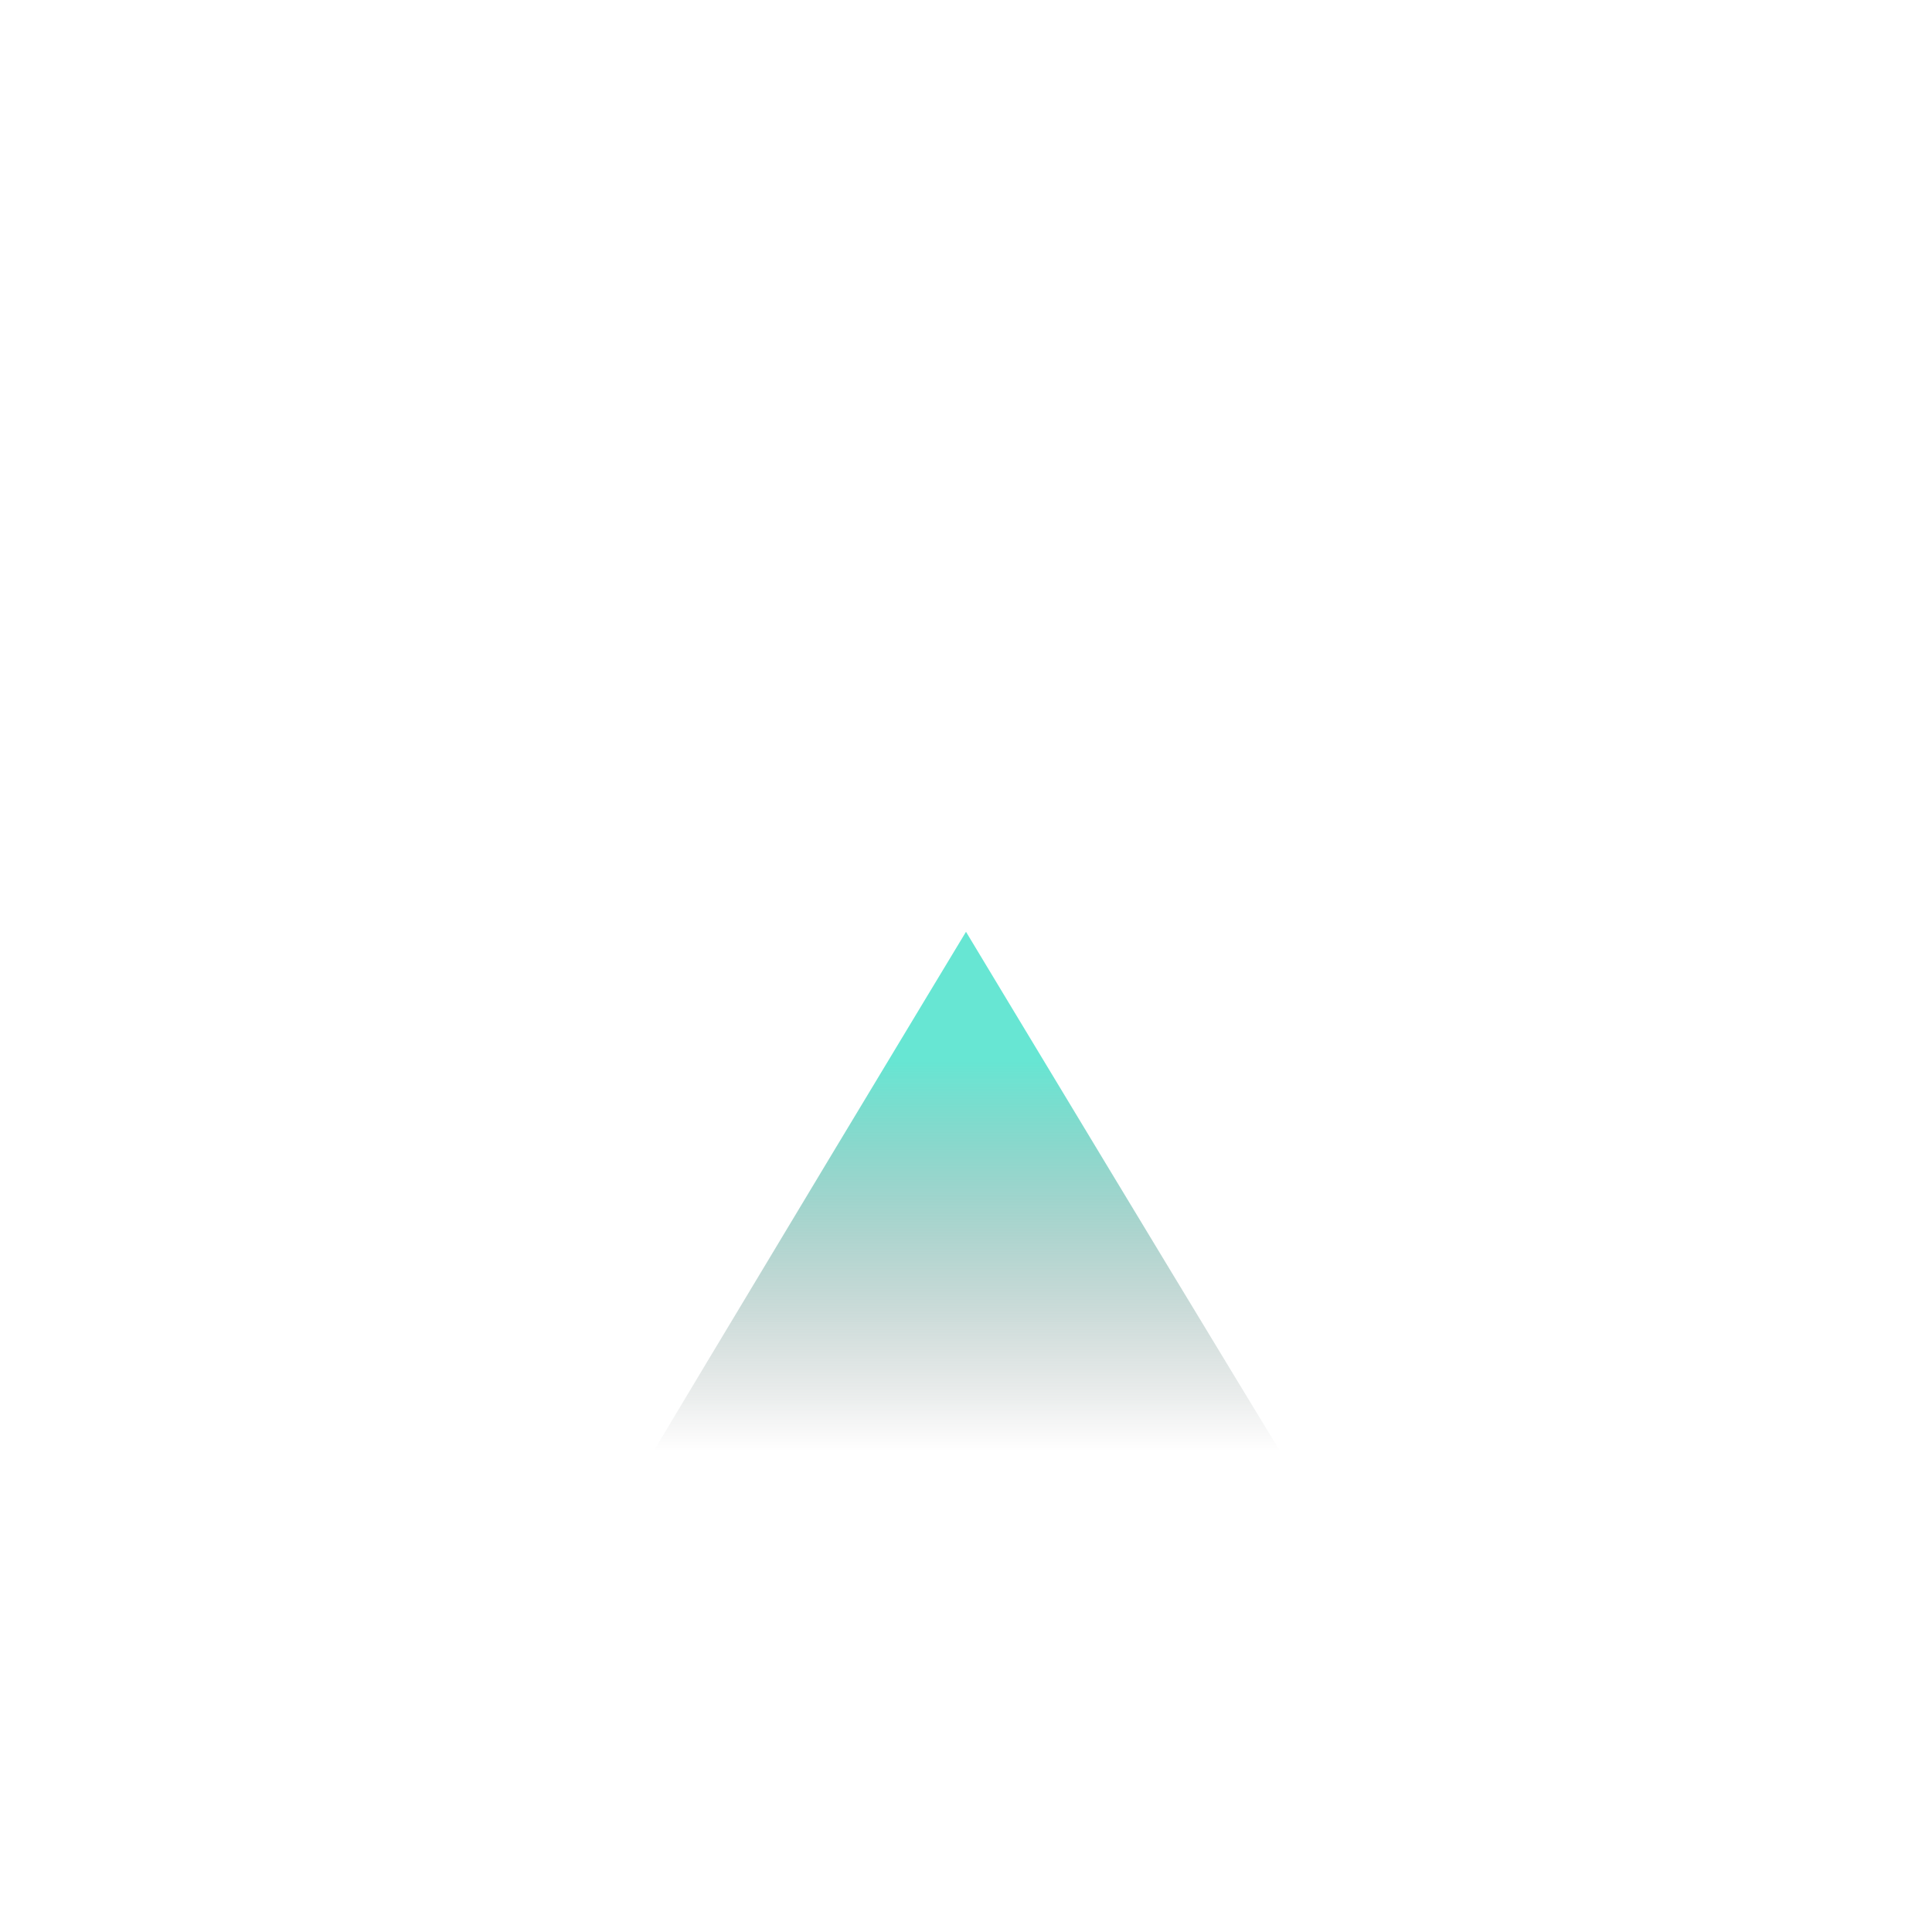
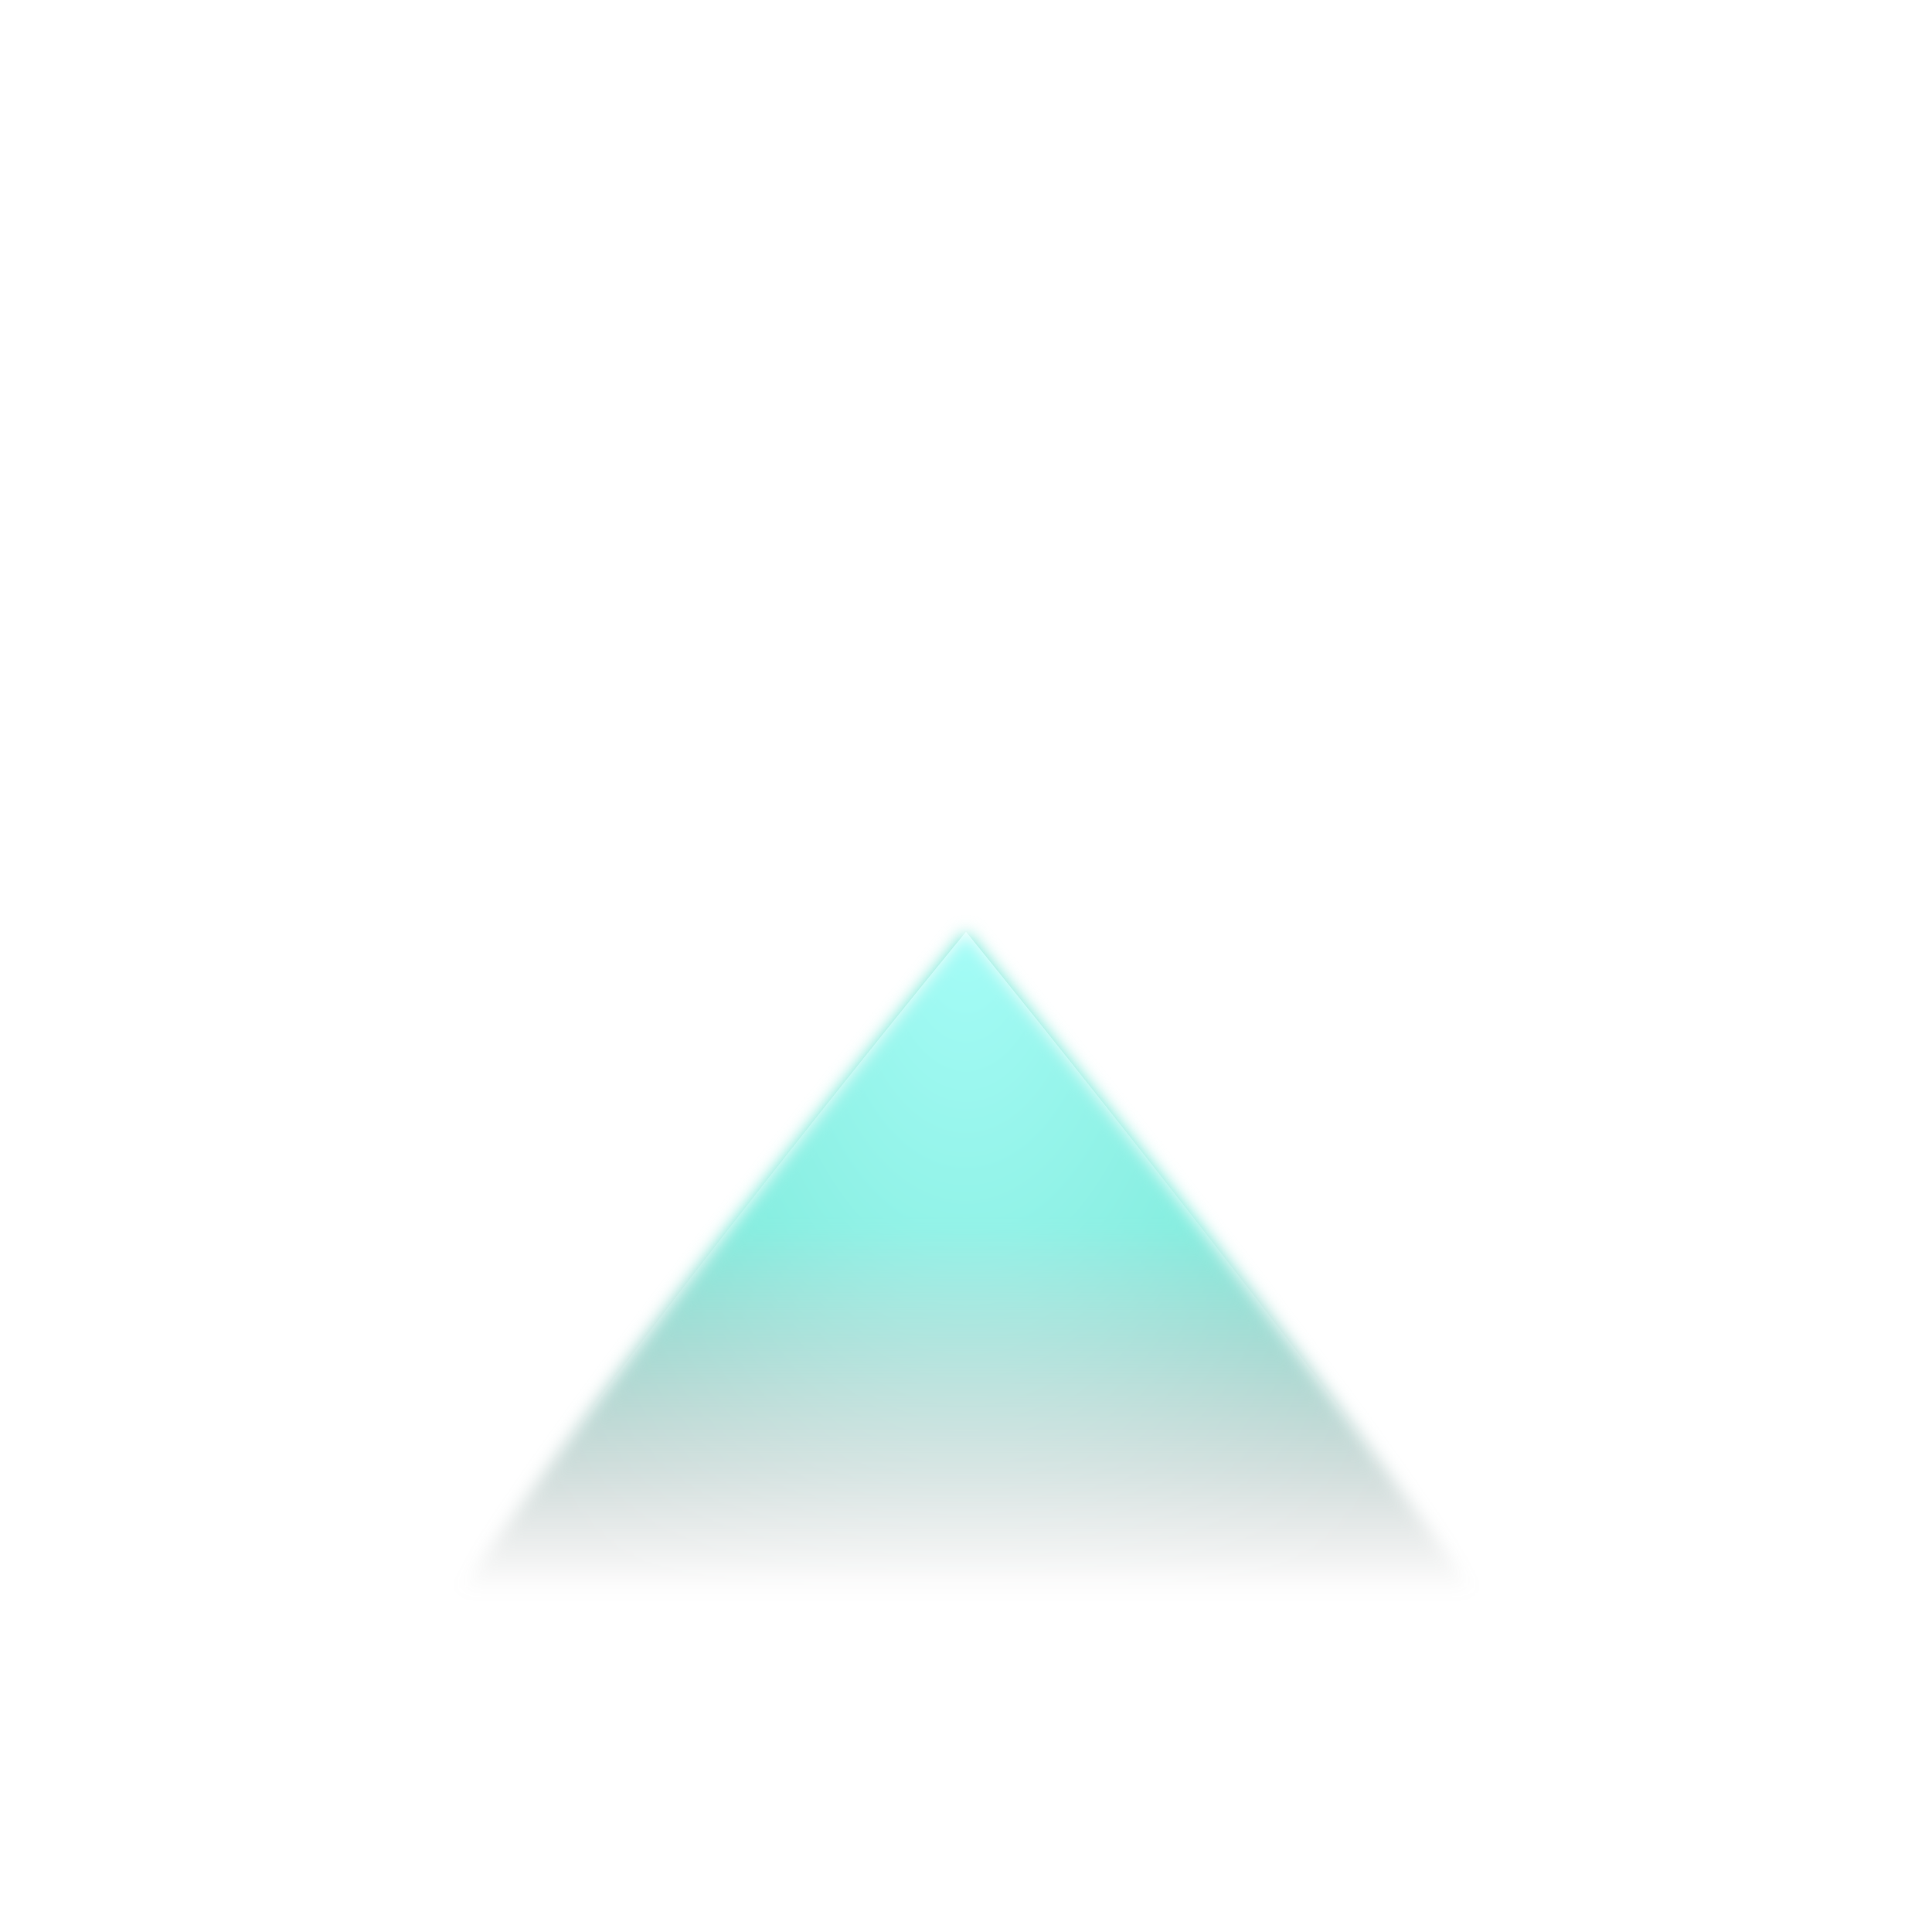
<svg xmlns="http://www.w3.org/2000/svg" width="480" height="480" viewBox="0 0 480 480" fill="none">
-   <path d="M143 393C180.5 330 240 231.5 240 231.5C240 231.5 302 334.5 337.804 393H143Z" fill="url(#paint0_linear_102_545)" />
+   <g filter="url(#filter0_f_119_149)">
+     <path d="M95 425C132.5 362 240 231.5 240 231.5C240 231.5 350 366.5 385.804 425H95Z" fill="url(#paint0_linear_119_149)" />
+   </g>
+   <g style="mix-blend-mode:screen">
+     <path d="M95 425C132.5 362 240 231.5 240 231.5C240 231.5 350 366.5 385.804 425H95Z" fill="url(#paint1_radial_119_149)" />
+   </g>
  <defs>
-     <linearGradient id="paint0_linear_102_545" x1="243" y1="263.75" x2="243" y2="360.75" gradientUnits="userSpaceOnUse">
+     <filter id="filter0_f_119_149" x="91" y="227.5" width="298.804" height="201.5" filterUnits="userSpaceOnUse" color-interpolation-filters="sRGB">
+       <feFlood flood-opacity="0" result="BackgroundImageFix" />
+       <feBlend mode="normal" in="SourceGraphic" in2="BackgroundImageFix" result="shape" />
+       <feGaussianBlur stdDeviation="2" result="effect1_foregroundBlur_119_149" />
+     </filter>
+     <linearGradient id="paint0_linear_119_149" x1="243" y1="304.5" x2="243" y2="396" gradientUnits="userSpaceOnUse">
      <stop stop-color="#67E6D3" />
      <stop offset="1" stop-color="#737373" stop-opacity="0" />
    </linearGradient>
+     <radialGradient id="paint1_radial_119_149" cx="0" cy="0" r="1" gradientUnits="userSpaceOnUse" gradientTransform="translate(240 231) rotate(90) scale(227 132.958)">
+       <stop stop-color="#67E6D3" />
+       <stop offset="1" stop-color="#737373" stop-opacity="0" />
+     </radialGradient>
  </defs>
</svg>
